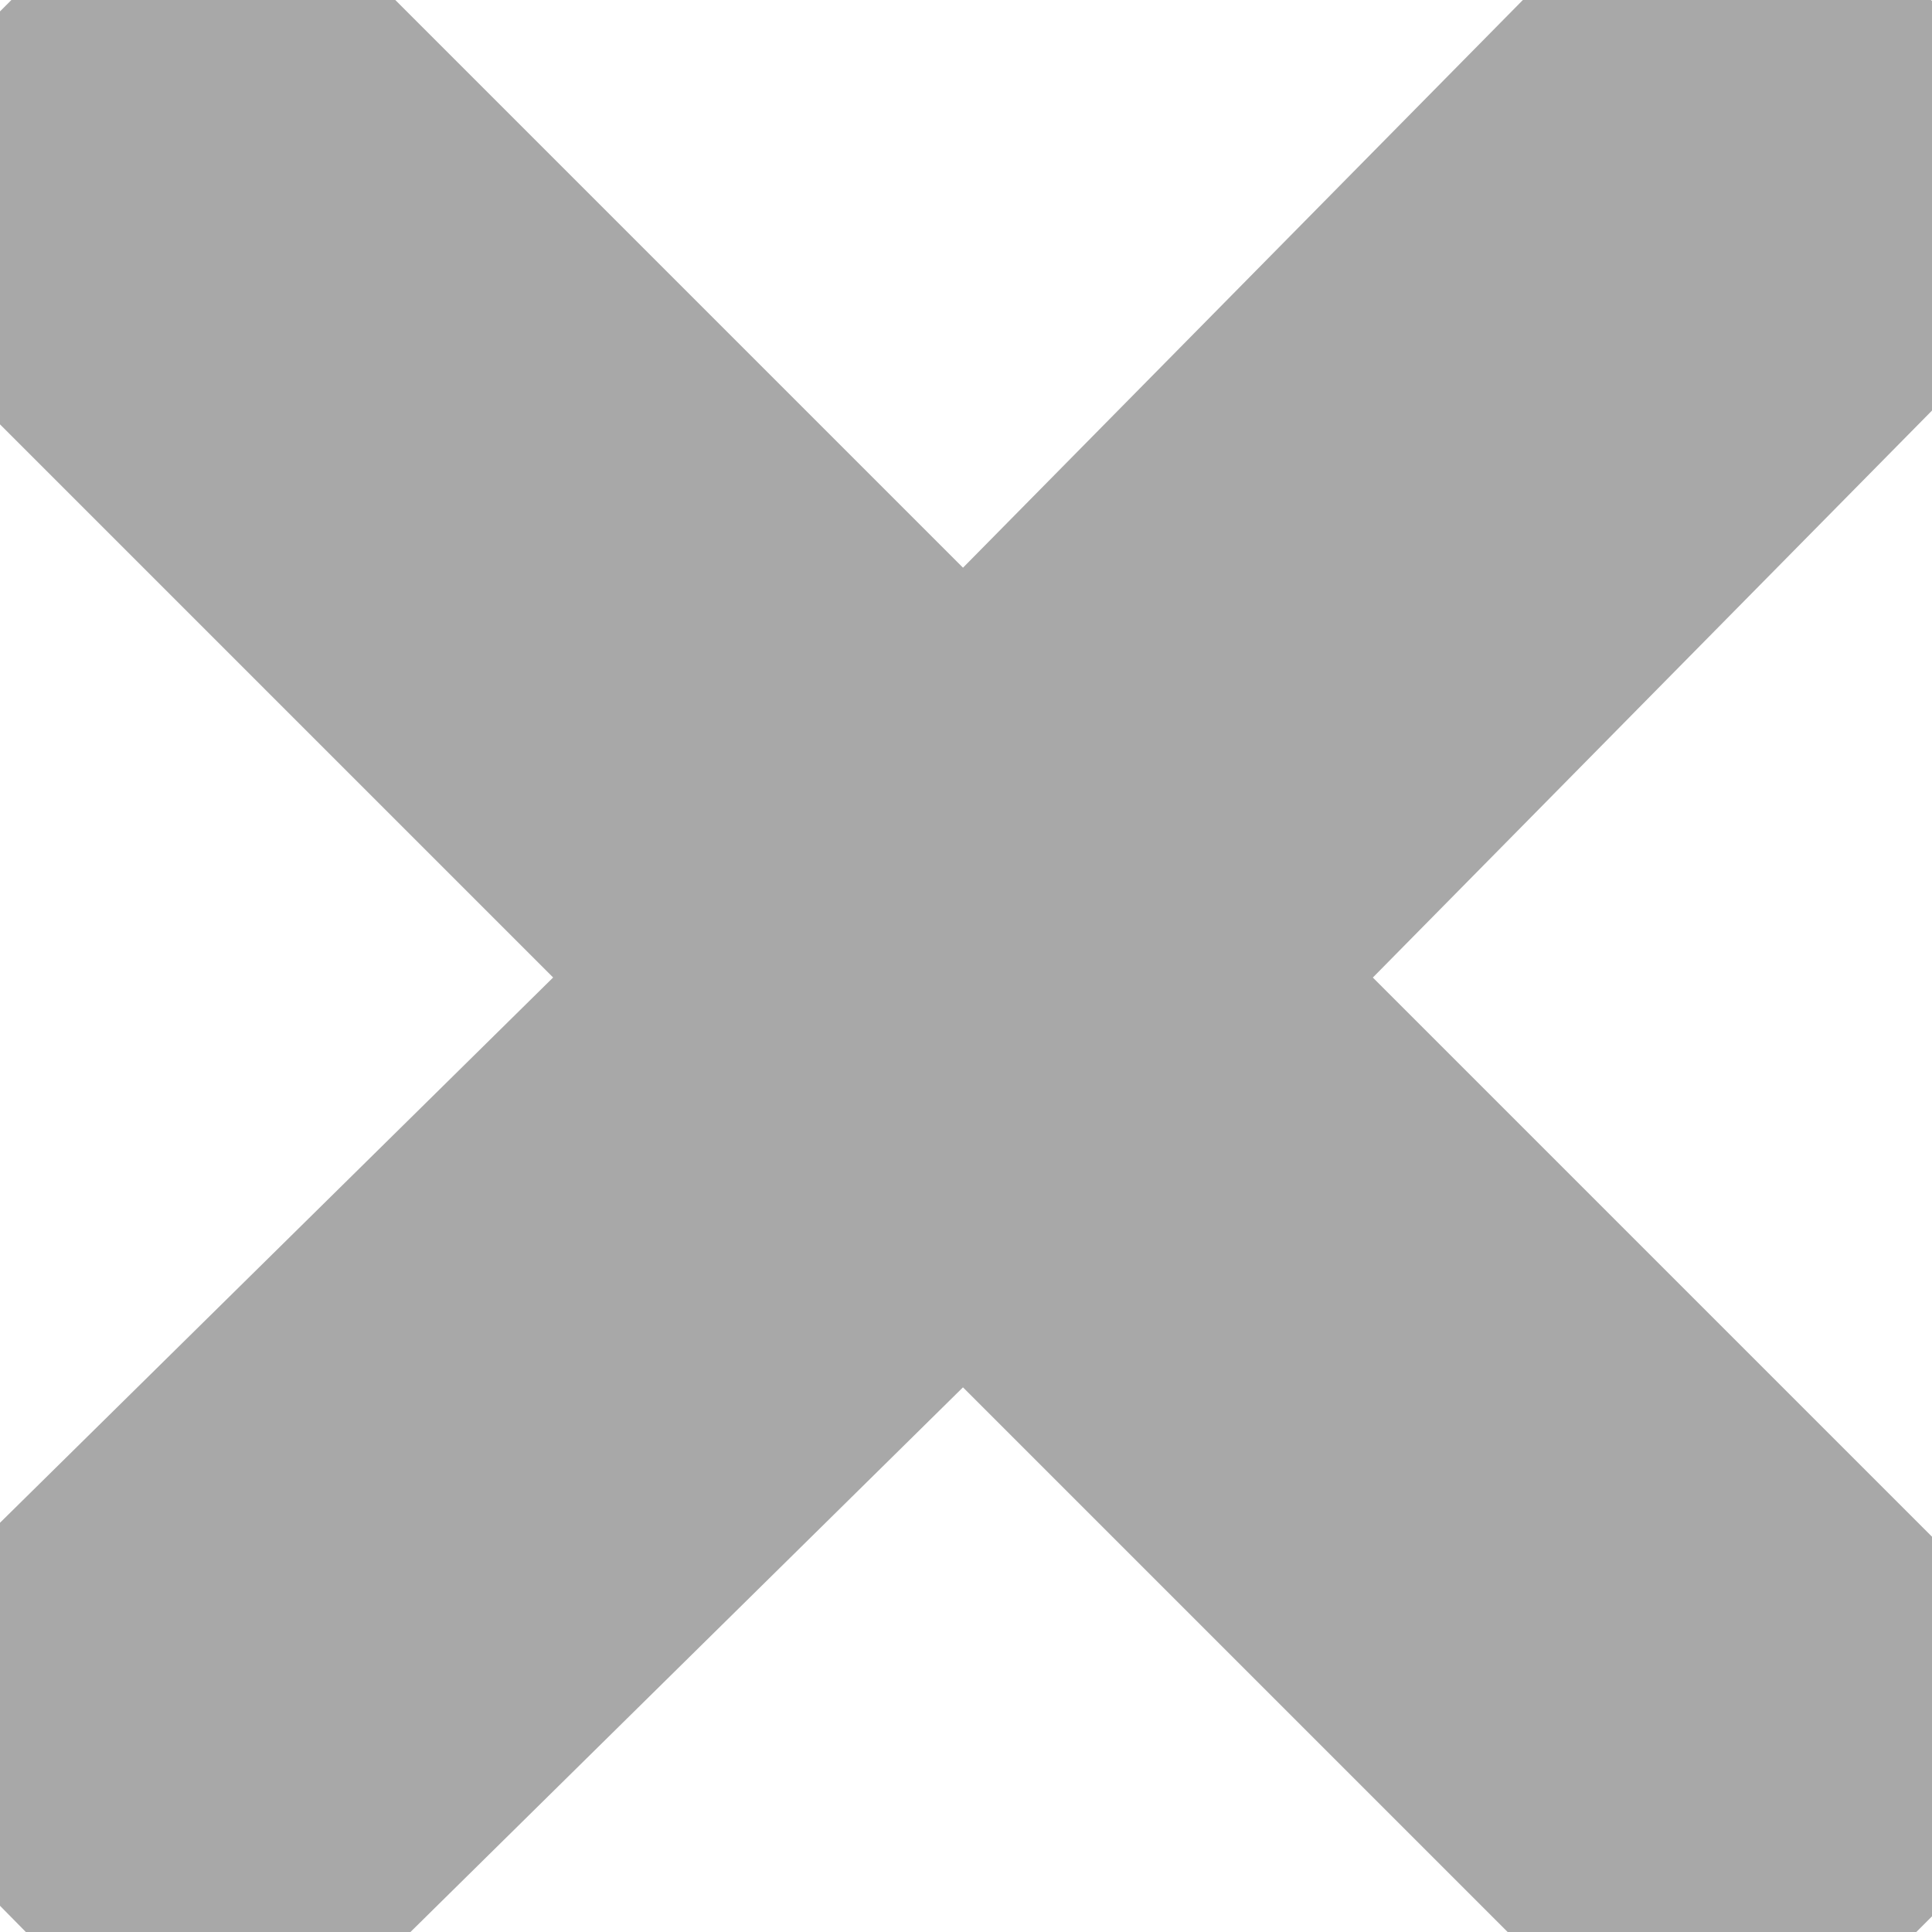
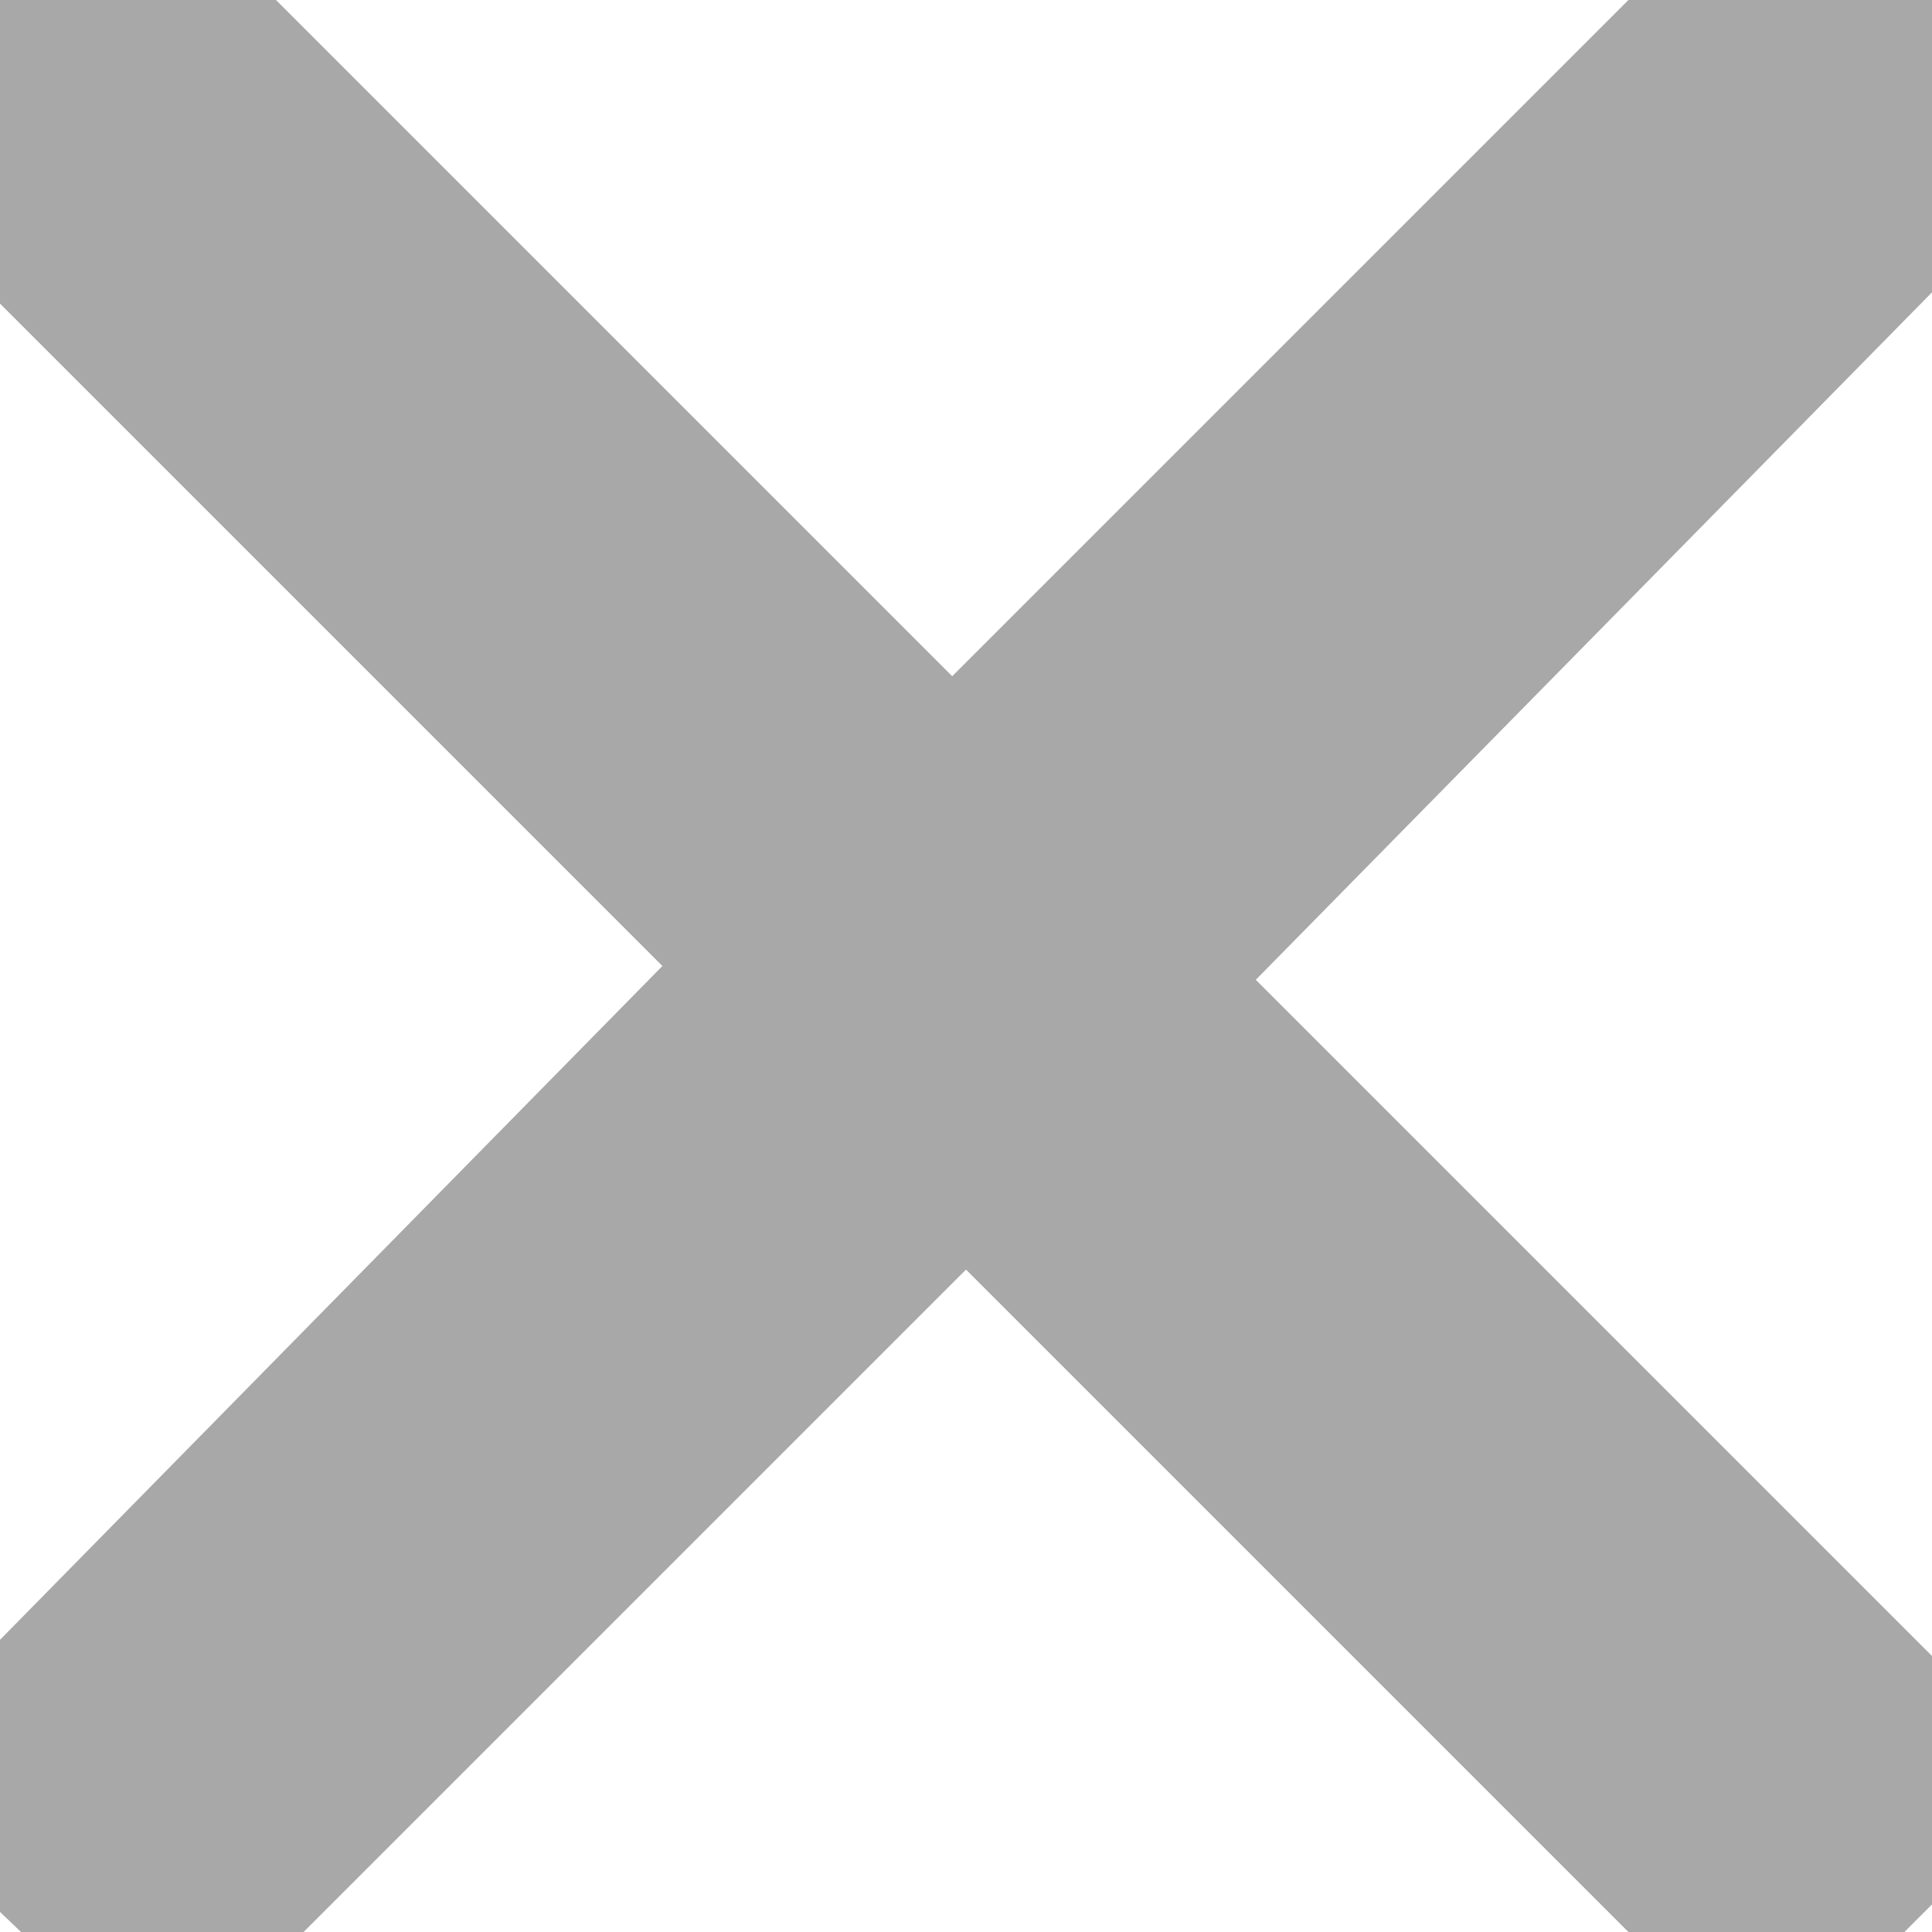
- <svg xmlns="http://www.w3.org/2000/svg" version="1.1" preserveAspectRatio="none" x="0px" y="0px" width="5px" height="5px" viewBox="0 0 5 5">
+ <svg xmlns="http://www.w3.org/2000/svg" version="1.1" preserveAspectRatio="none" x="0px" y="0px" width="7px" height="7px" viewBox="0 0 7 7">
  <defs />
  <g id="Layer_1">
-     <g transform="matrix( 0.7042236, 0, 0, 0.7042236, -255.6,-52.8) ">
-       <g transform="matrix( 1.419998, 0, 0, 1.419998, 362.95,74.95) ">
-         <path stroke="#A8A8A8" stroke-width="1.5" stroke-linejoin="round" stroke-linecap="butt" fill="none" d=" M 2.498 2.552 L -0.002 0.052 M 2.498 2.552 L 4.998 0.017 M 4.963 5.017 L 2.498 2.552 0.033 4.982" />
+     <g transform="matrix( 1, 0, 0, 1, 0,0) ">
+       <g>
+         <g>
+           <path fill="#A8A8A8" stroke="none" d=" M 4.55 3.55 L 7.55 0.5 6.45 -0.55 3.45 2.45 0.5 -0.5 -0.55 0.55 2.4 3.5 -0.5 6.45 0.6 7.5 3.5 4.6 6.4 7.5 7.45 6.45 4.55 3.55 Z" />
+         </g>
      </g>
    </g>
  </g>
</svg>
